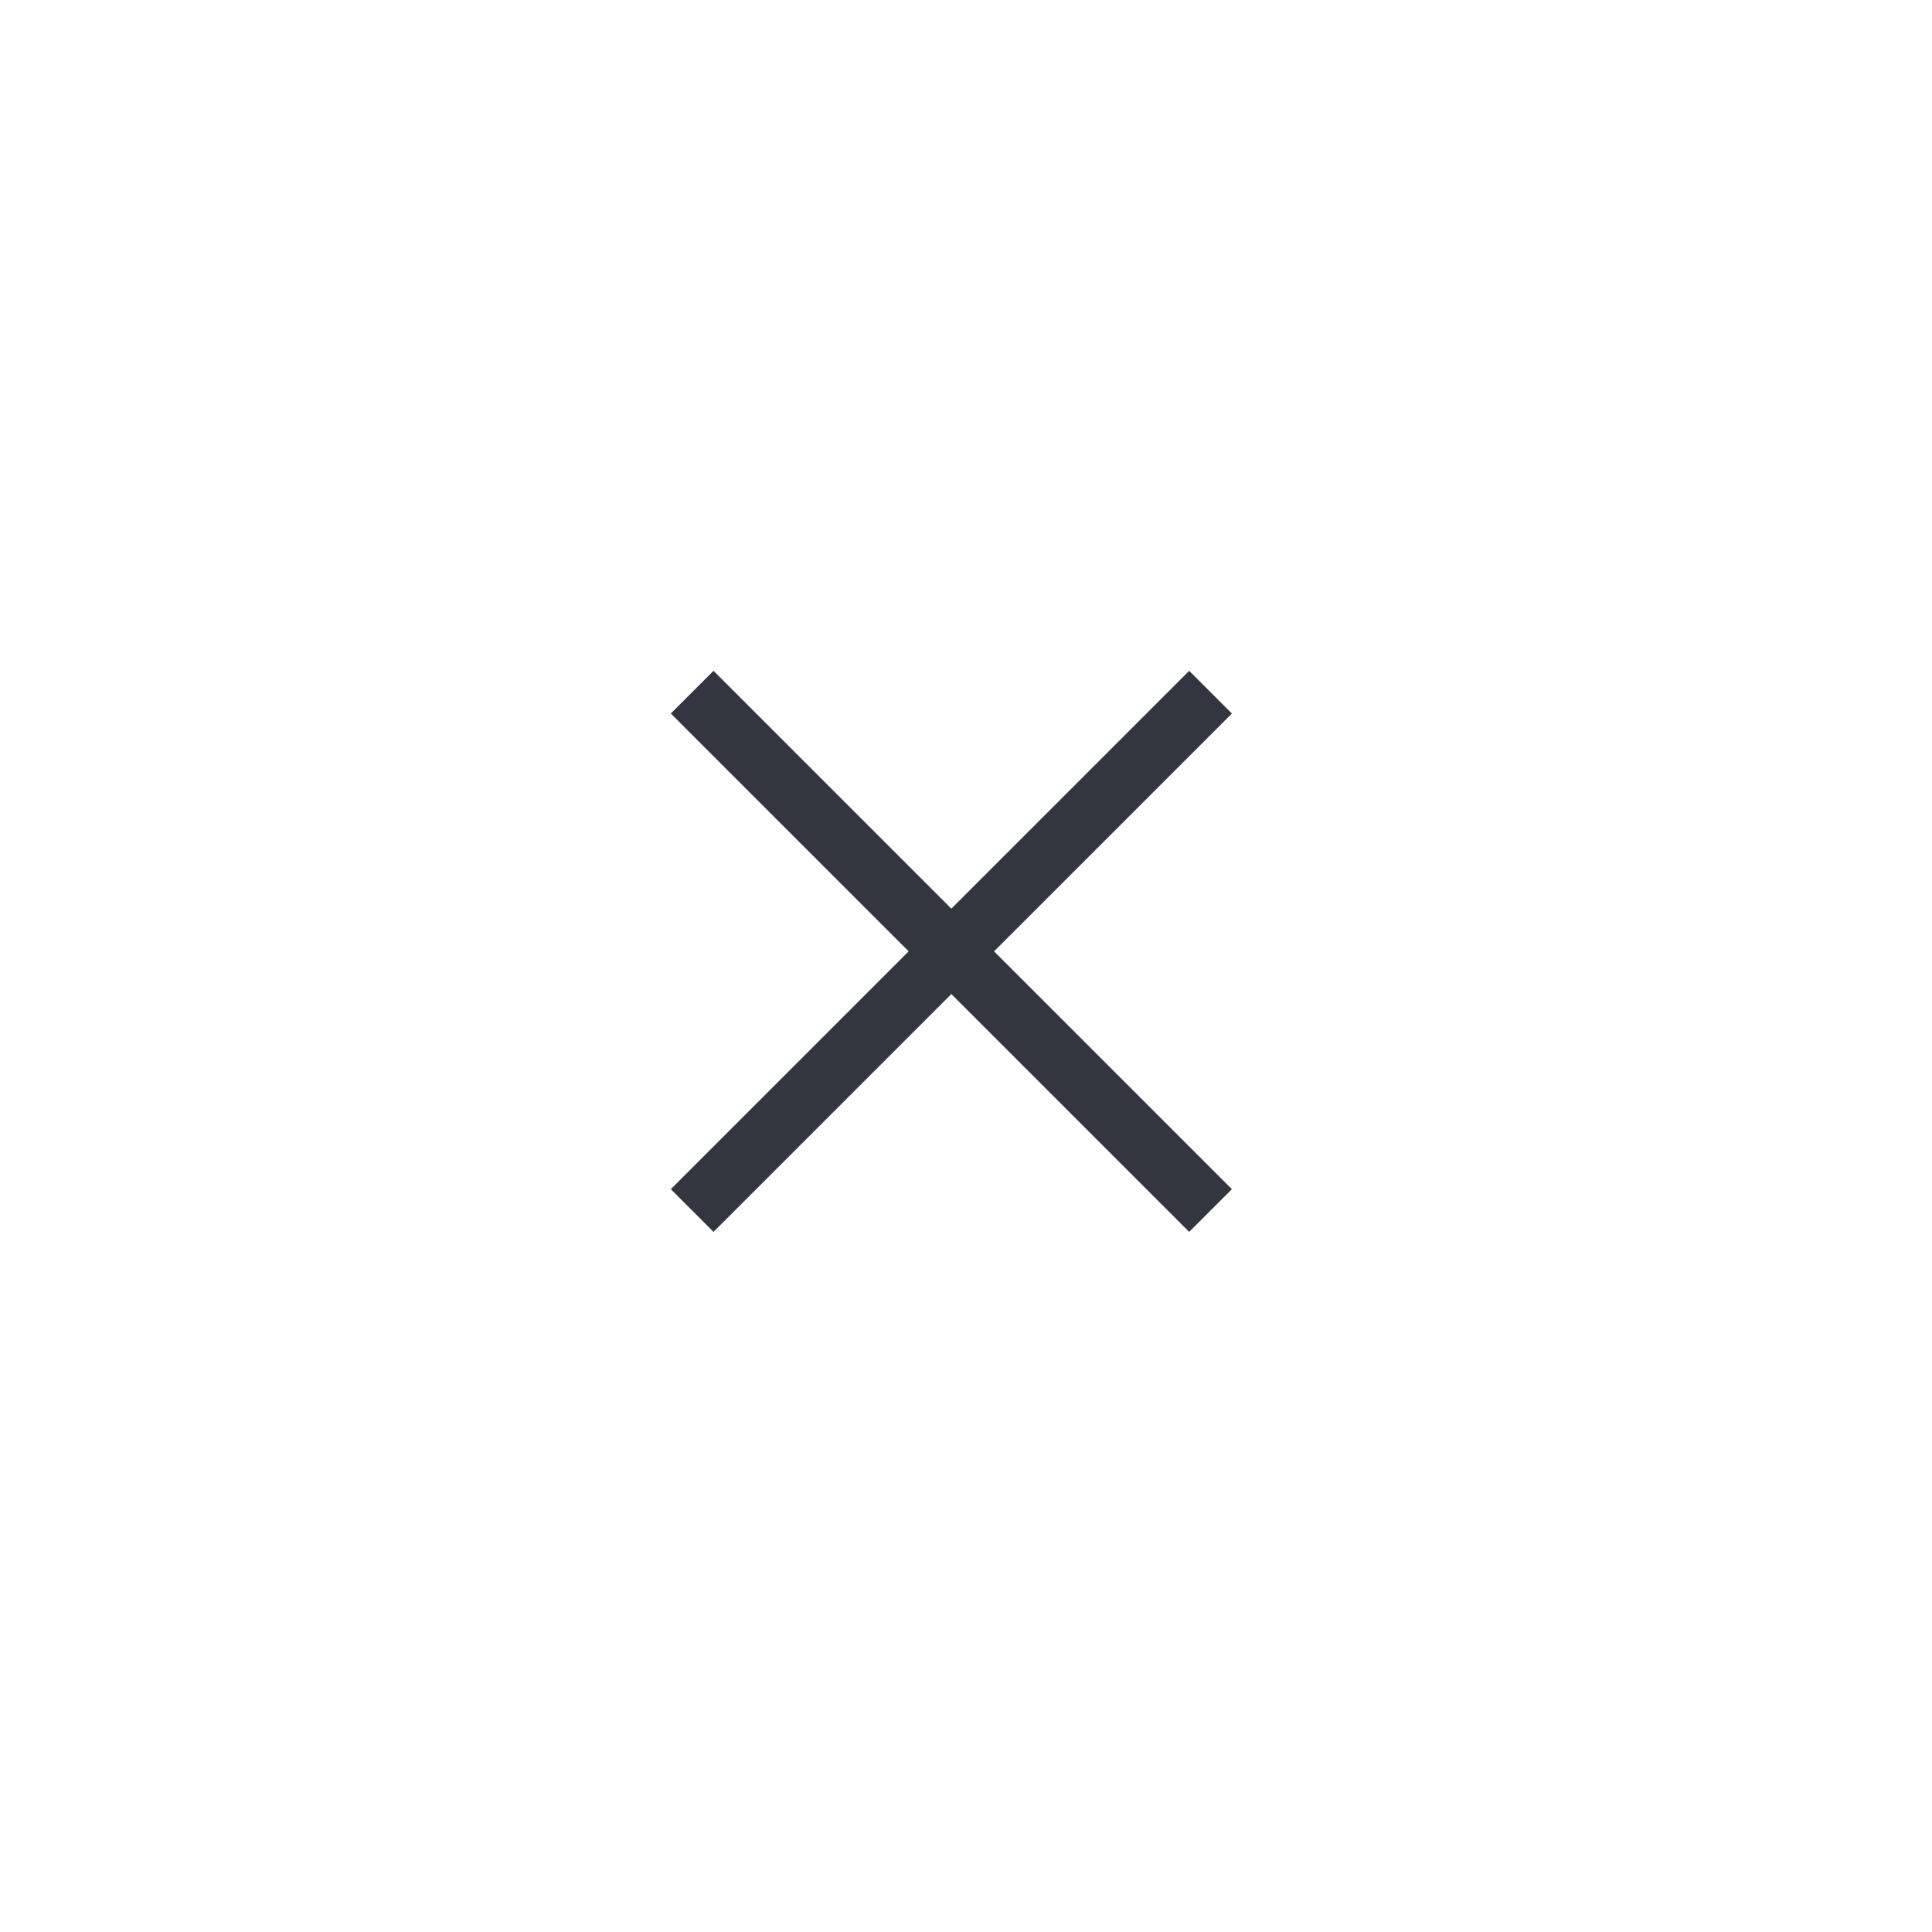
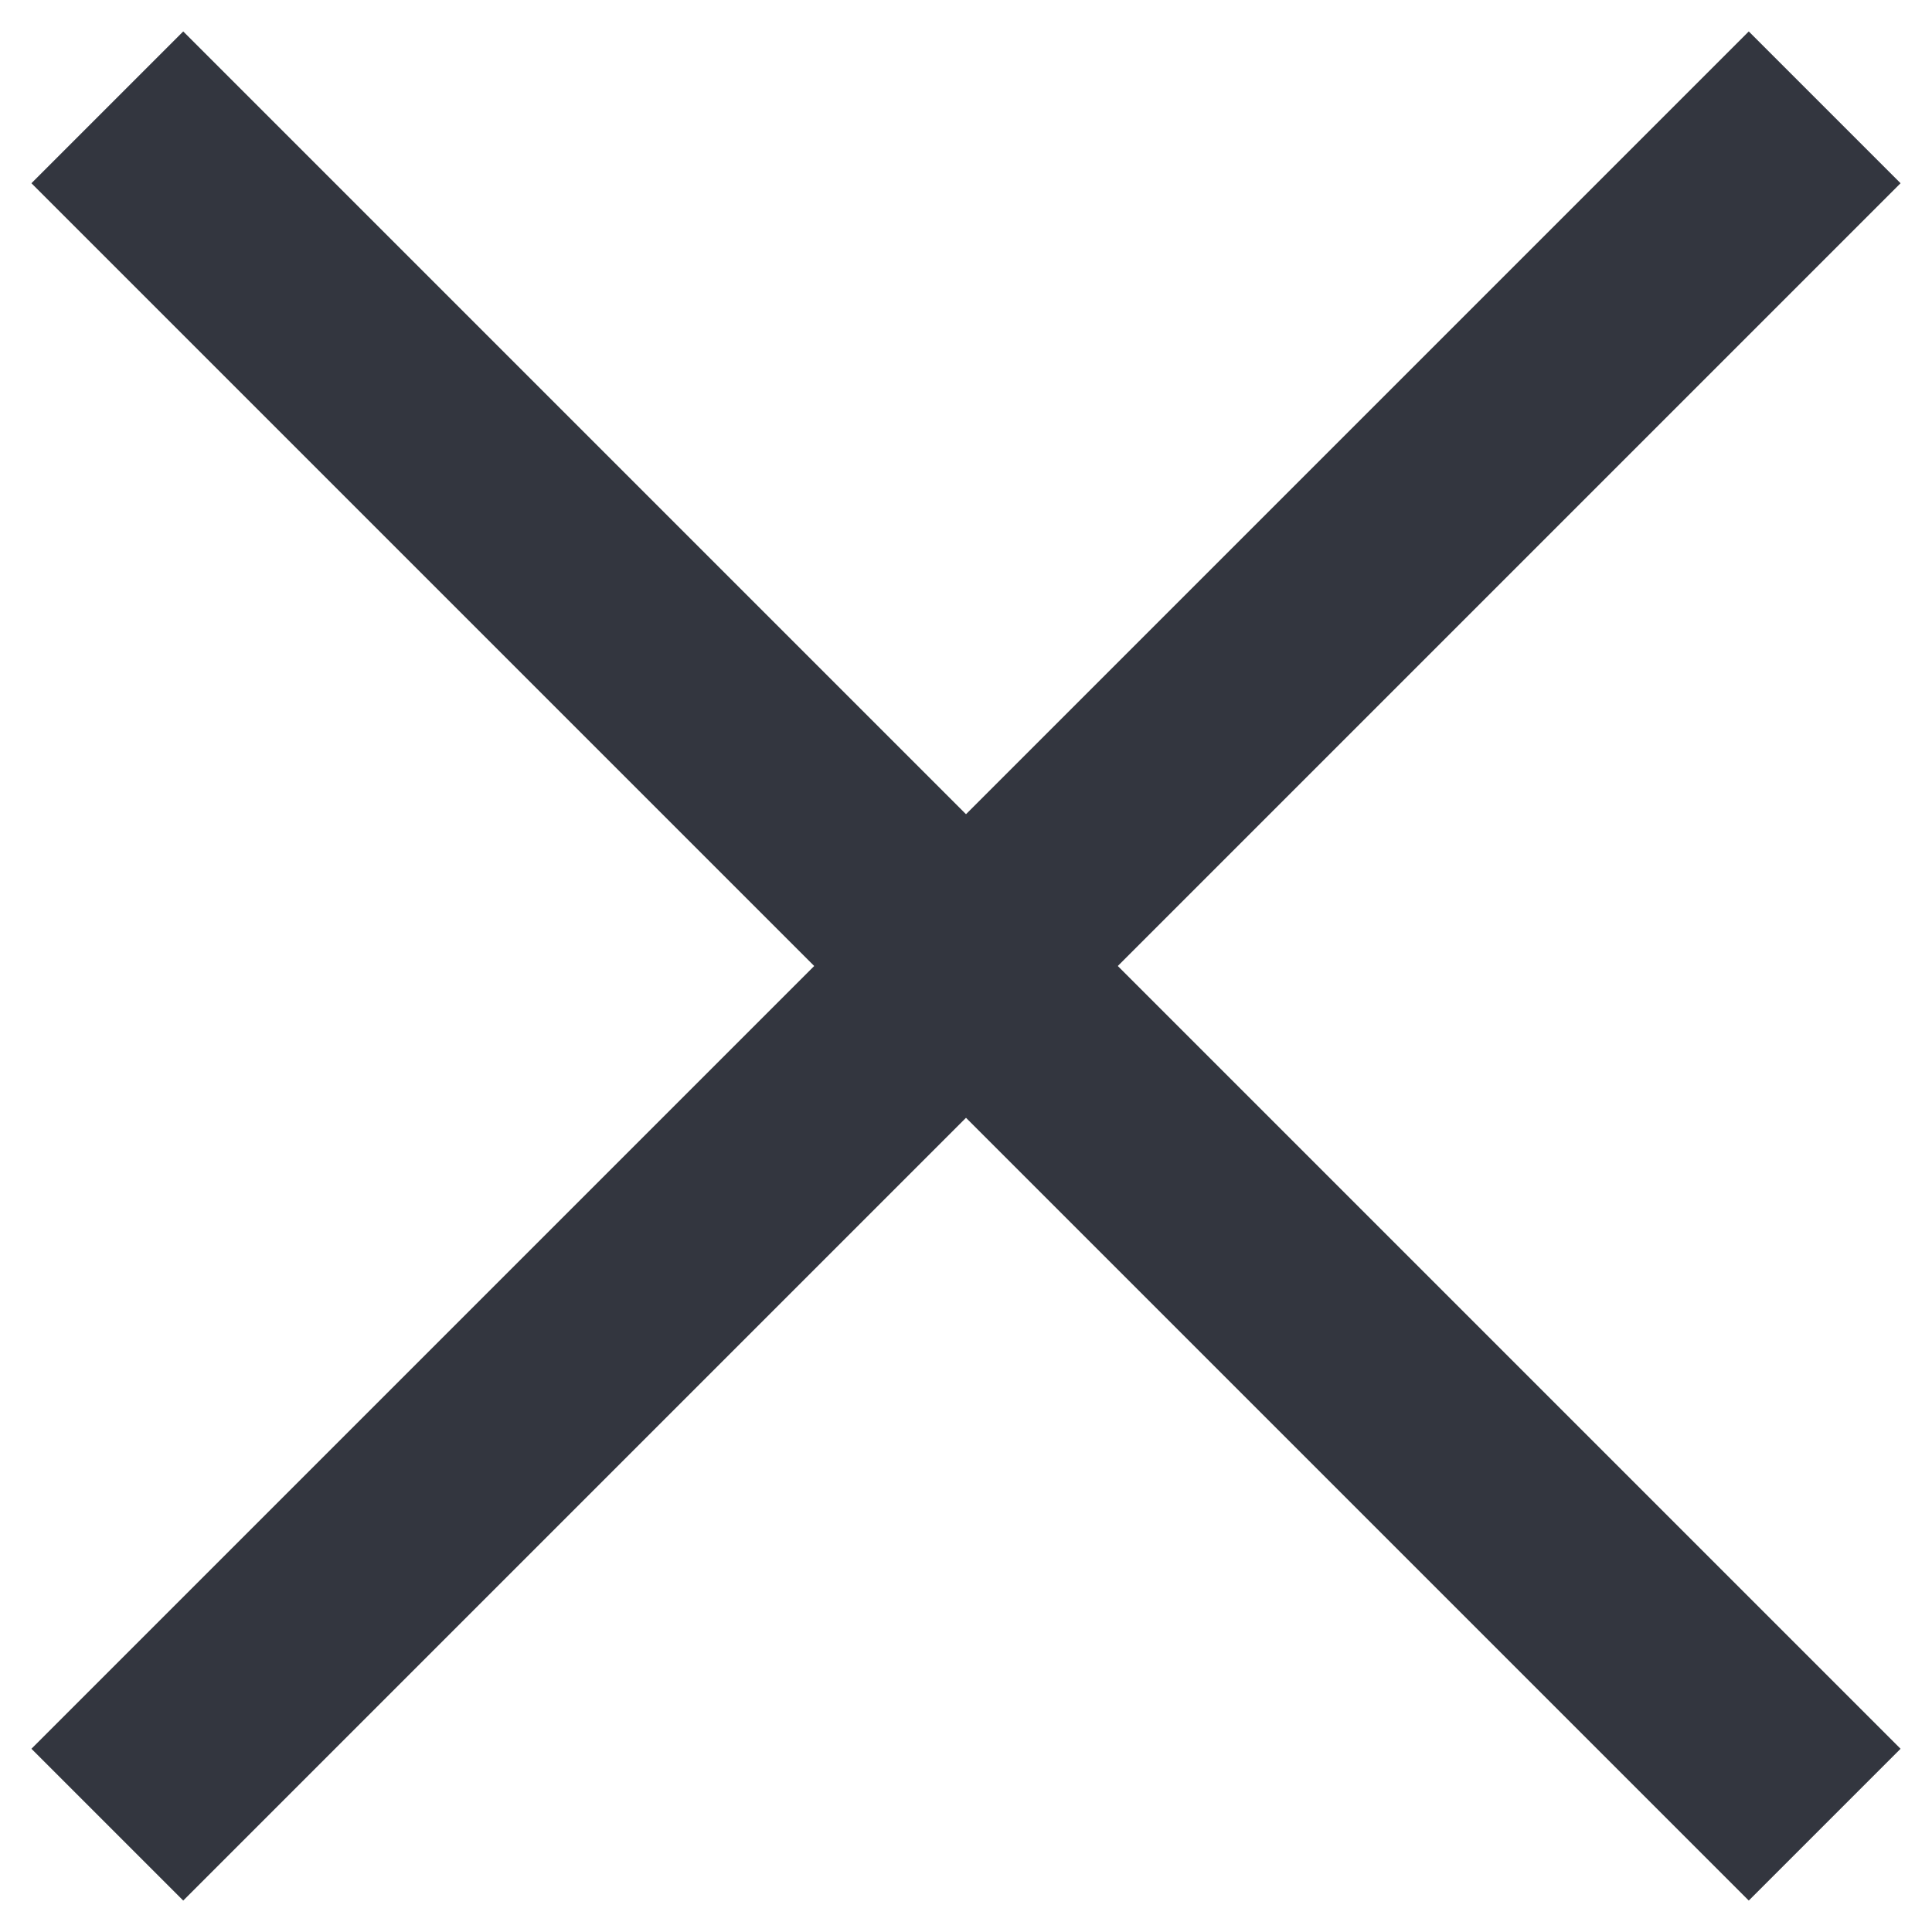
- <svg xmlns="http://www.w3.org/2000/svg" width="64" height="64" viewBox="0 0 64 64" fill="none">
-   <path d="M23.636 23.636L39.393 39.393" stroke="#33363F" stroke-width="2" stroke-linecap="square" stroke-linejoin="round" />
-   <path d="M39.394 23.636L23.636 39.393" stroke="#33363F" stroke-width="2" stroke-linecap="square" stroke-linejoin="round" />
+ <svg xmlns="http://www.w3.org/2000/svg" width="18" height="18" viewBox="0 0 18 18" fill="none">
+   <path d="M1 17L17 1" stroke="#33363F" stroke-width="2" />
+   <path d="M1 1L17 17" stroke="#33363F" stroke-width="2" />
</svg>
